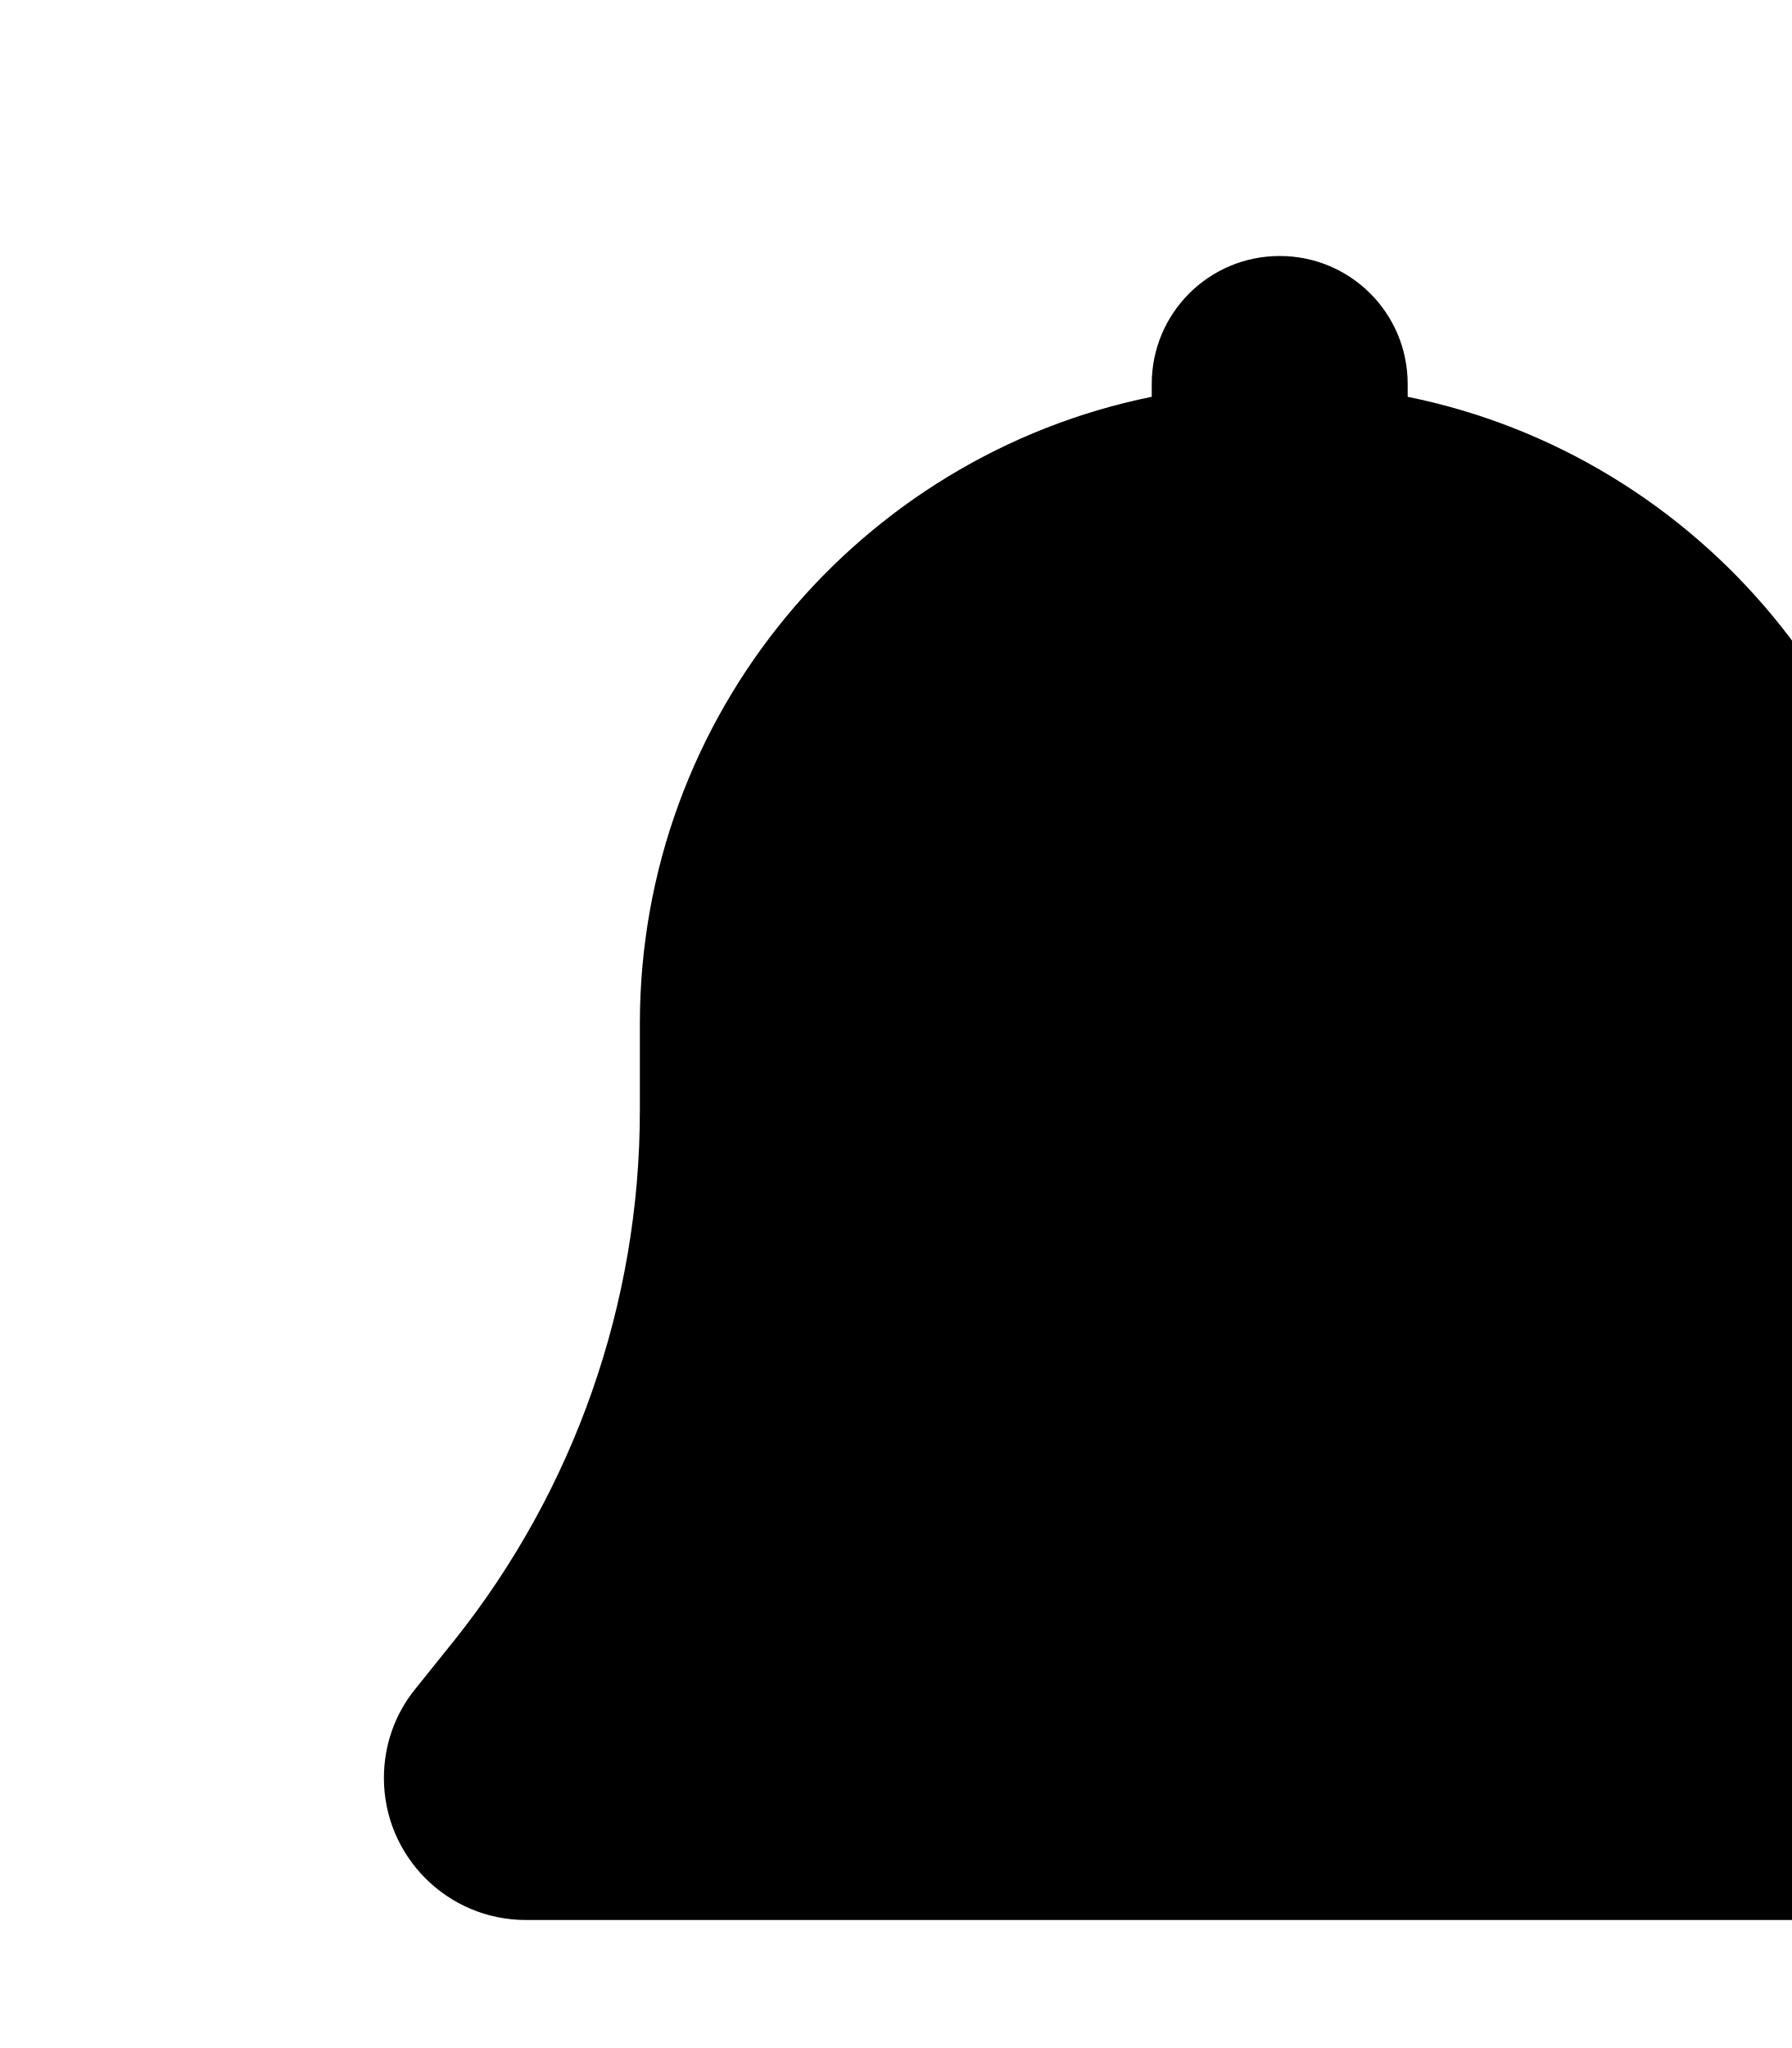
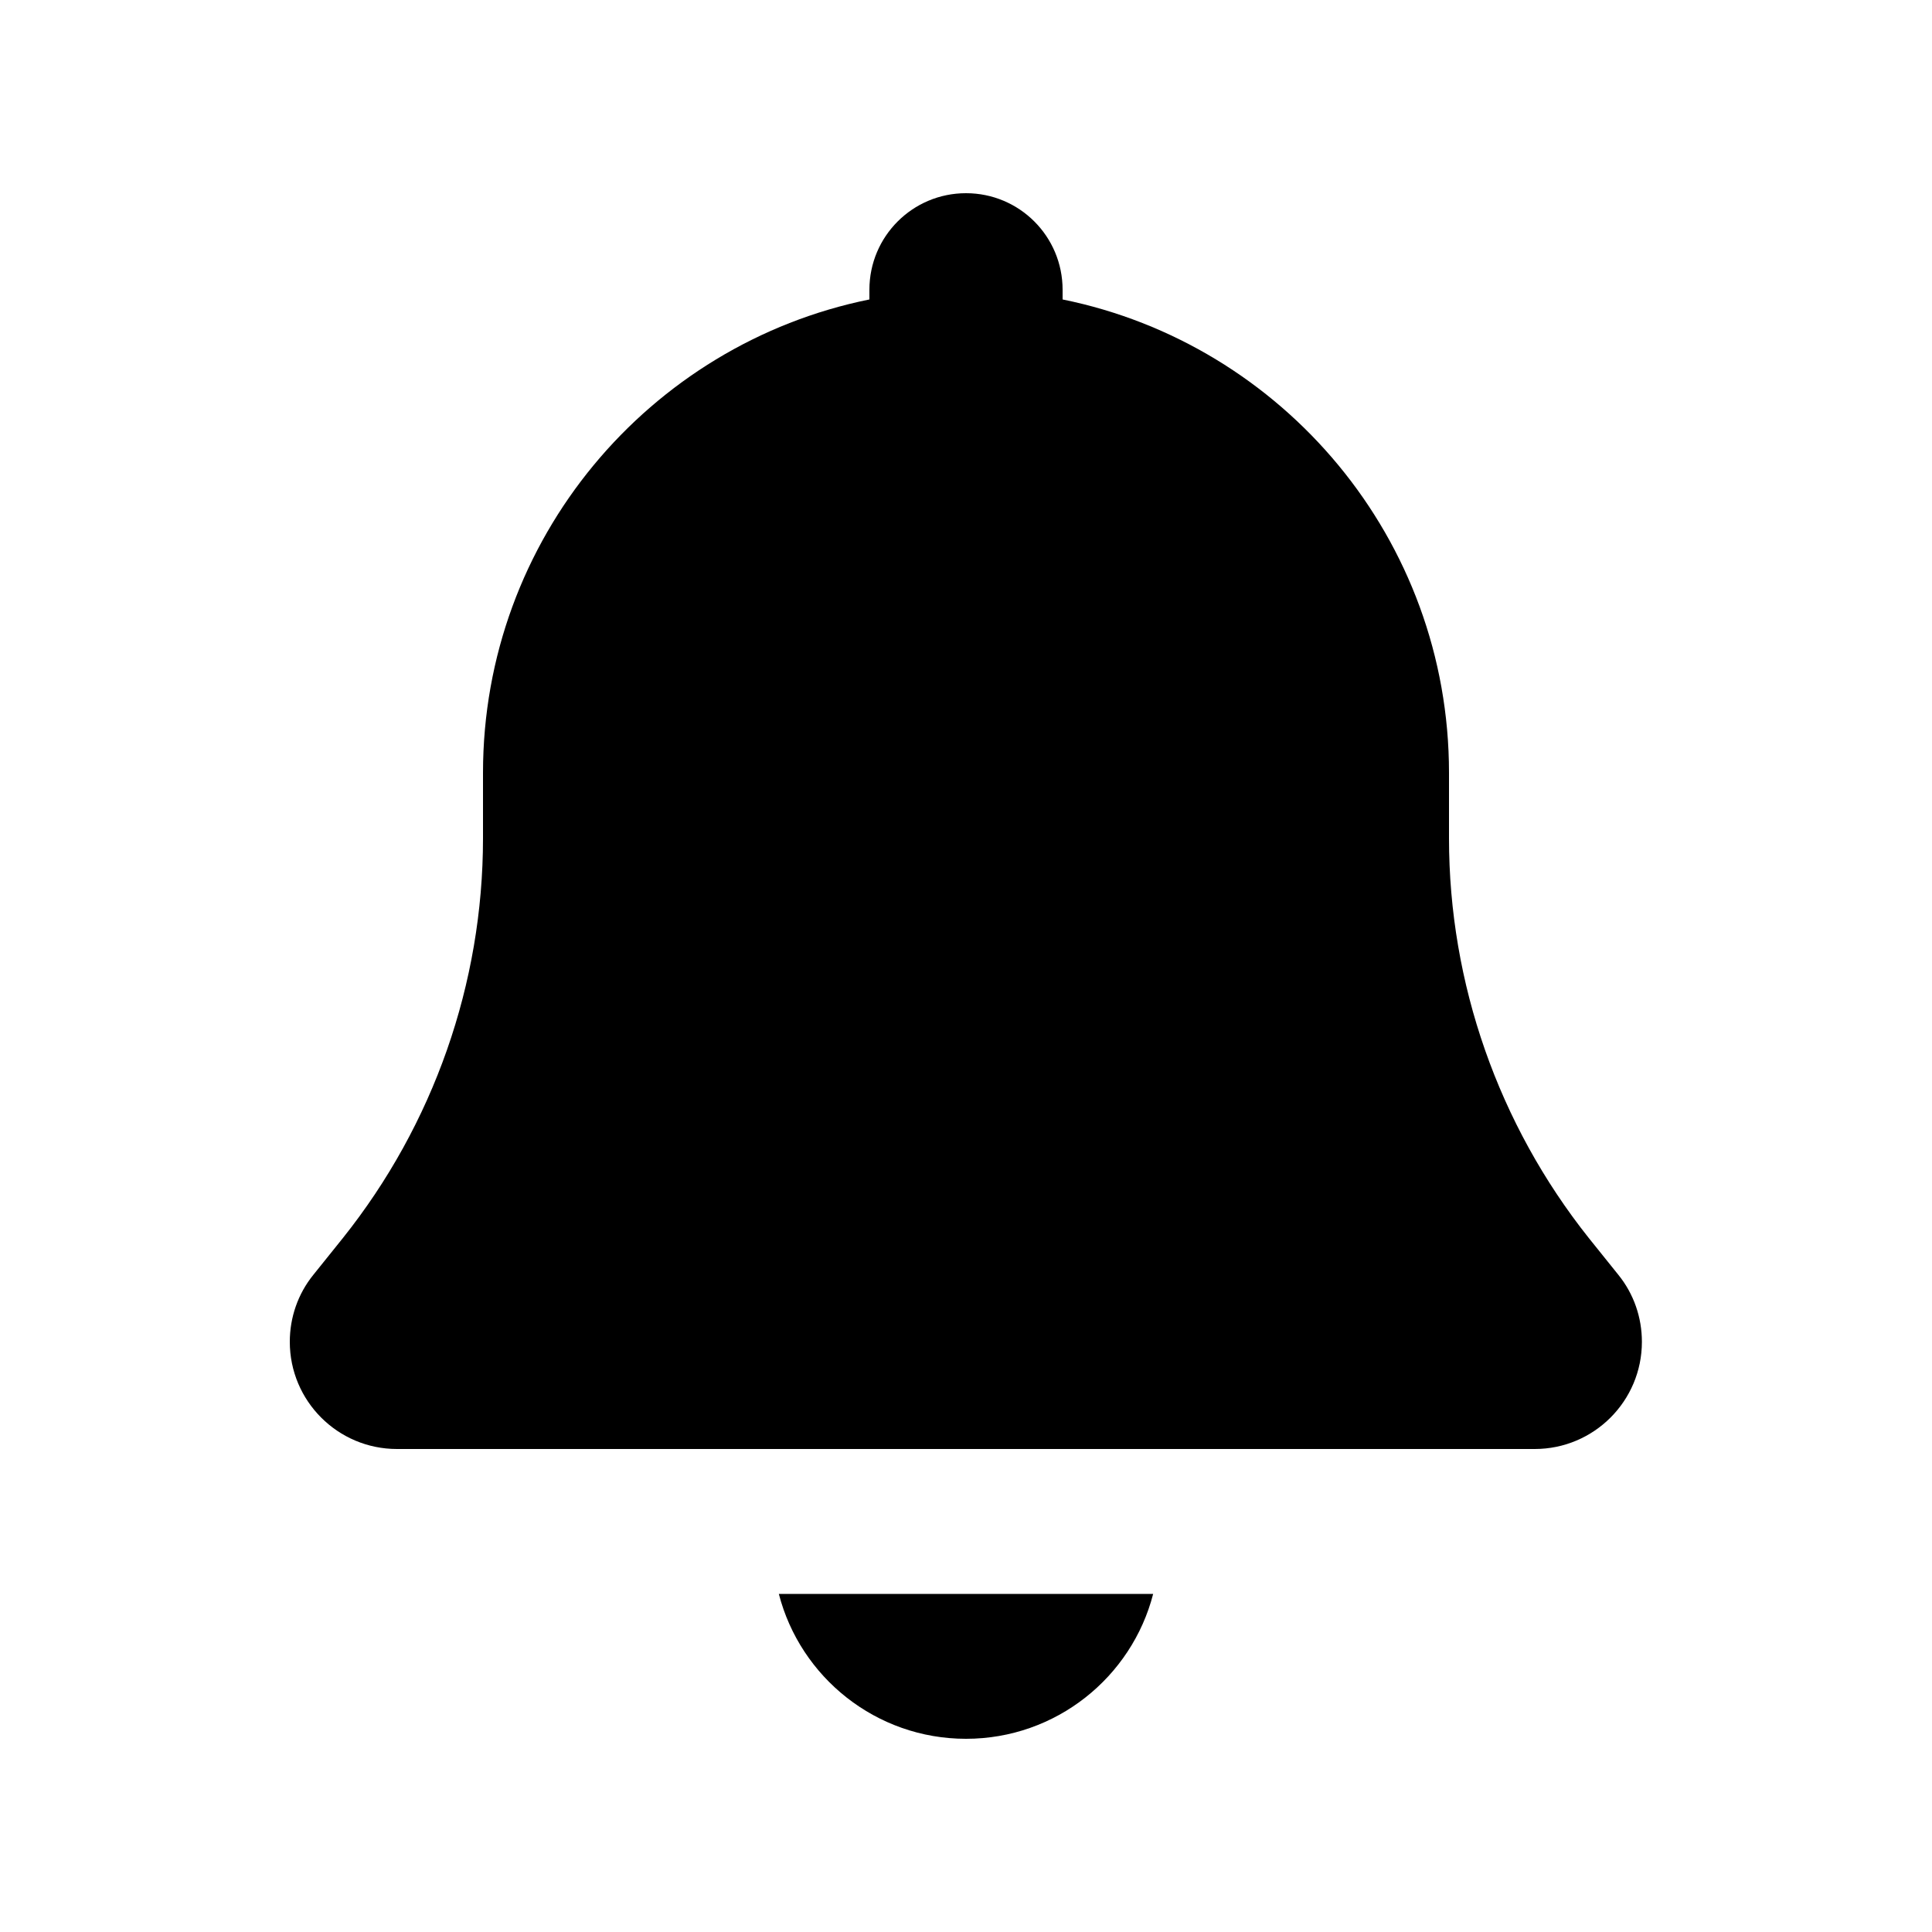
- <svg xmlns="http://www.w3.org/2000/svg" view-box="0 0 640 640" fill="currentColor">
+ <svg xmlns="http://www.w3.org/2000/svg" viewBox="0 0 640 640" fill="currentColor">
  <path d="M320 64C302.3 64 288 78.3 288 96L288 99.2C215 114 160 178.6 160 256L160 277.7C160 325.8 143.6 372.5 113.6 410.1L103.8 422.3C98.7 428.6 96 436.4 96 444.5C96 464.1 111.9 480 131.5 480L508.4 480C528 480 543.9 464.1 543.9 444.5C543.9 436.4 541.2 428.6 536.1 422.3L526.3 410.1C496.4 372.5 480 325.8 480 277.7L480 256C480 178.6 425 114 352 99.2L352 96C352 78.3 337.7 64 320 64zM258 528C265.1 555.6 290.2 576 320 576C349.8 576 374.9 555.6 382 528L258 528z" />
</svg>
